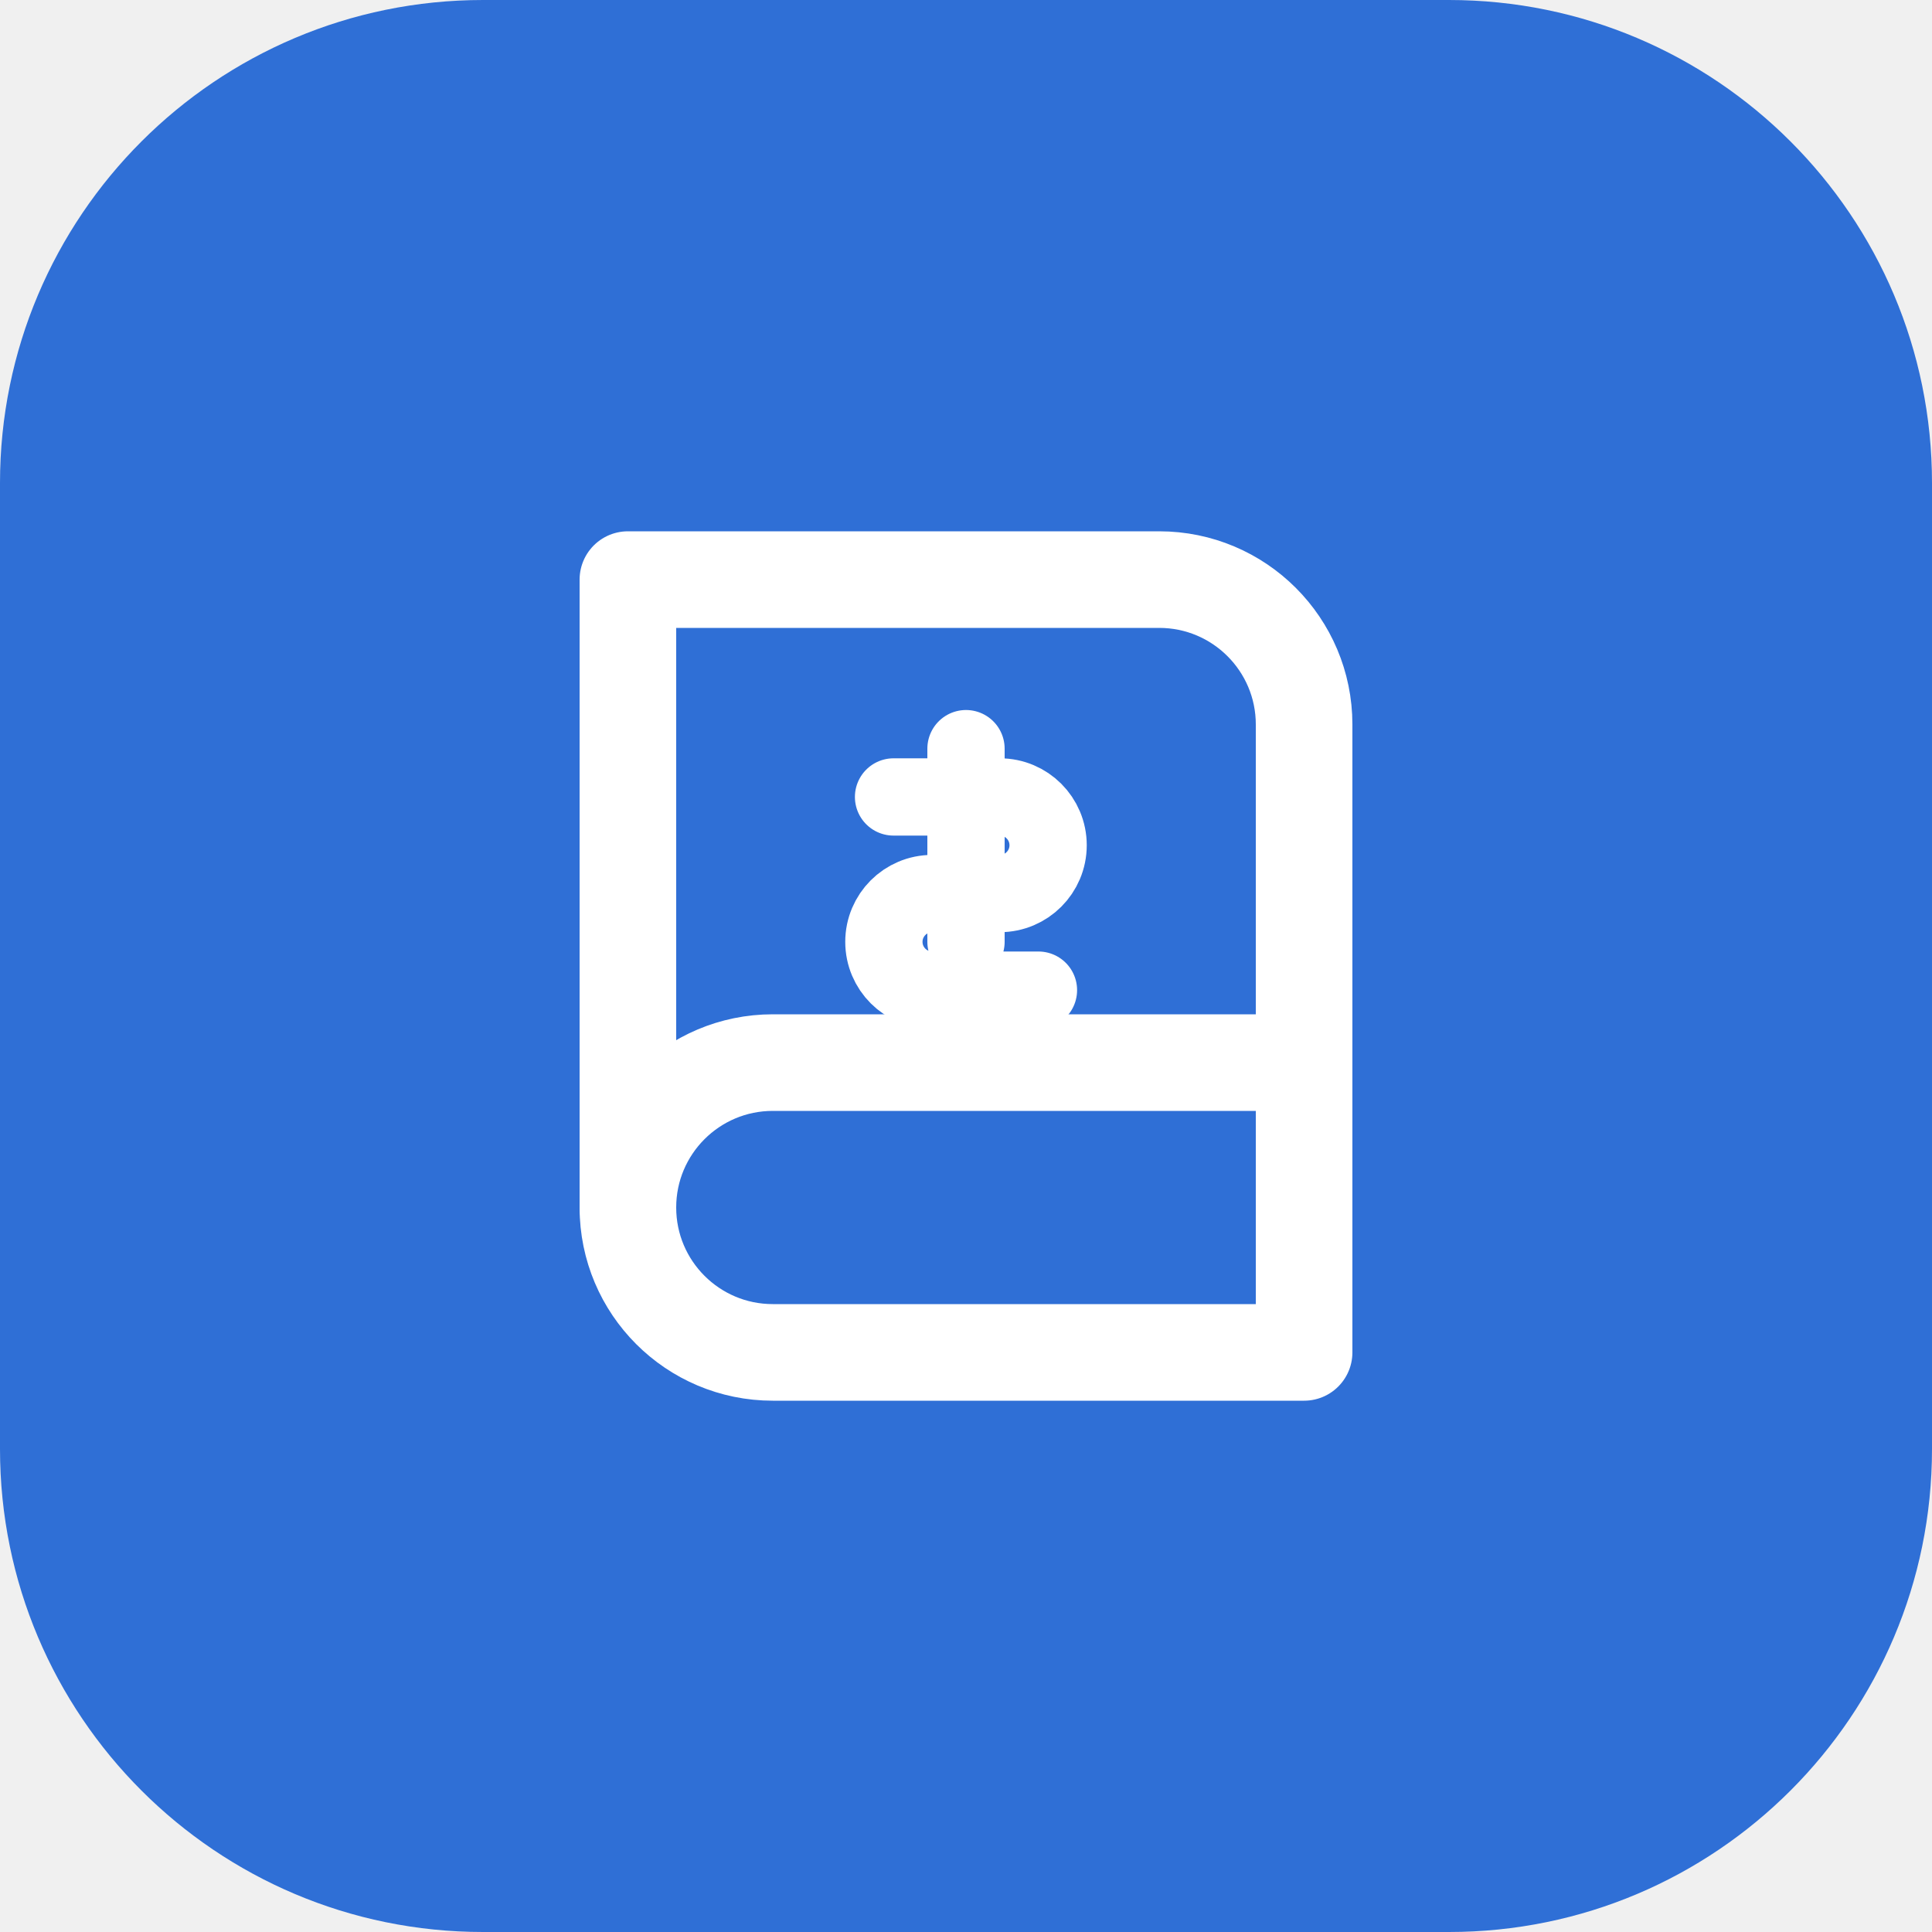
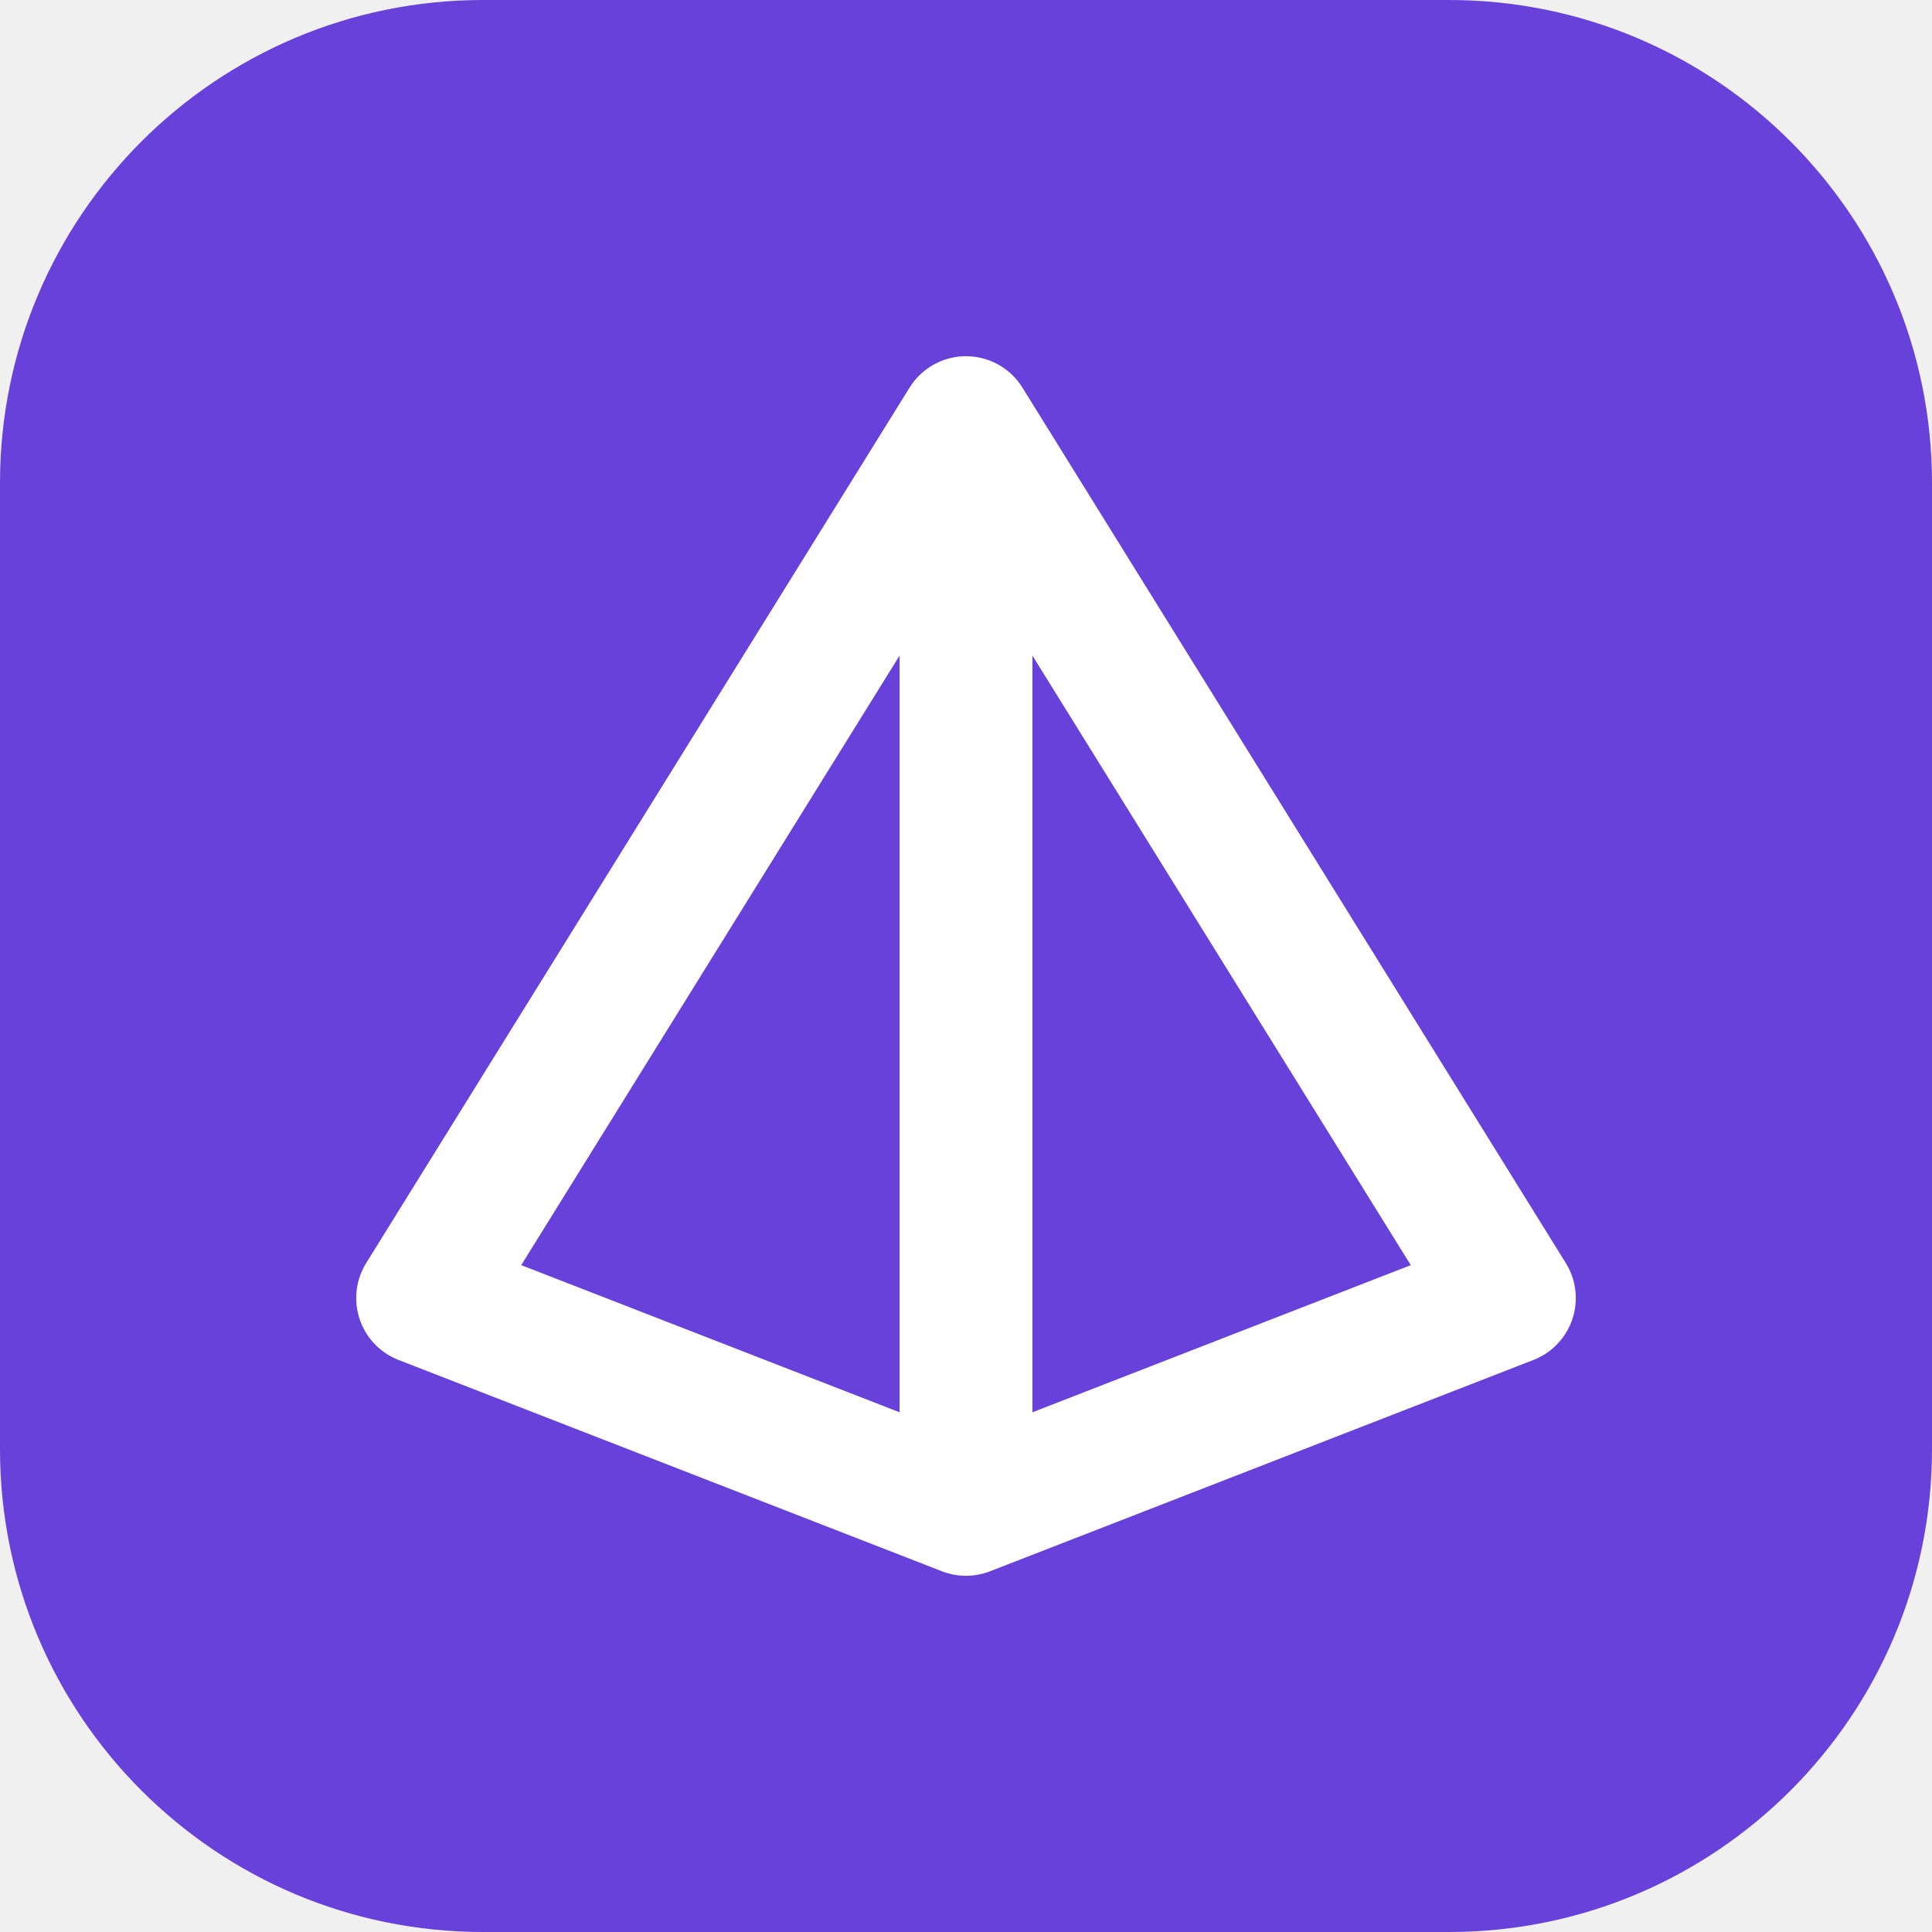
<svg xmlns="http://www.w3.org/2000/svg" viewBox="0 0 32 32">
-   <rect width="32" height="32" rx="8" fill="#2f6fd6" />
-   <g fill="none" stroke="#fff" stroke-width="2" stroke-linecap="round" stroke-linejoin="round" transform="translate(6.4 6.4) scale(.8)">
-     <path d="M5 4h11a3 3 0 0 1 3 3v13H8a3 3 0 0 1-3-3z" />
-     <path d="M5 17a3 3 0 0 1 3-3h11" />
-     <path d="M12 7.5v4M10.5 8.5h2.2a1 1 0 0 1 0 2h-1.4a1 1 0 0 0 0 2h2.2" stroke-width="1.6" />
+   <rect width="32" height="32" rx="8" fill="#6741d9" />
+   <g fill="none" stroke="#fff" stroke-width="2.2" stroke-linejoin="round" transform="translate(4 4)">
+     <path d="M12 3 3 17.5 12 21l9-3.5z" />
+     <path d="M12 3v18" />
  </g>
</svg>
